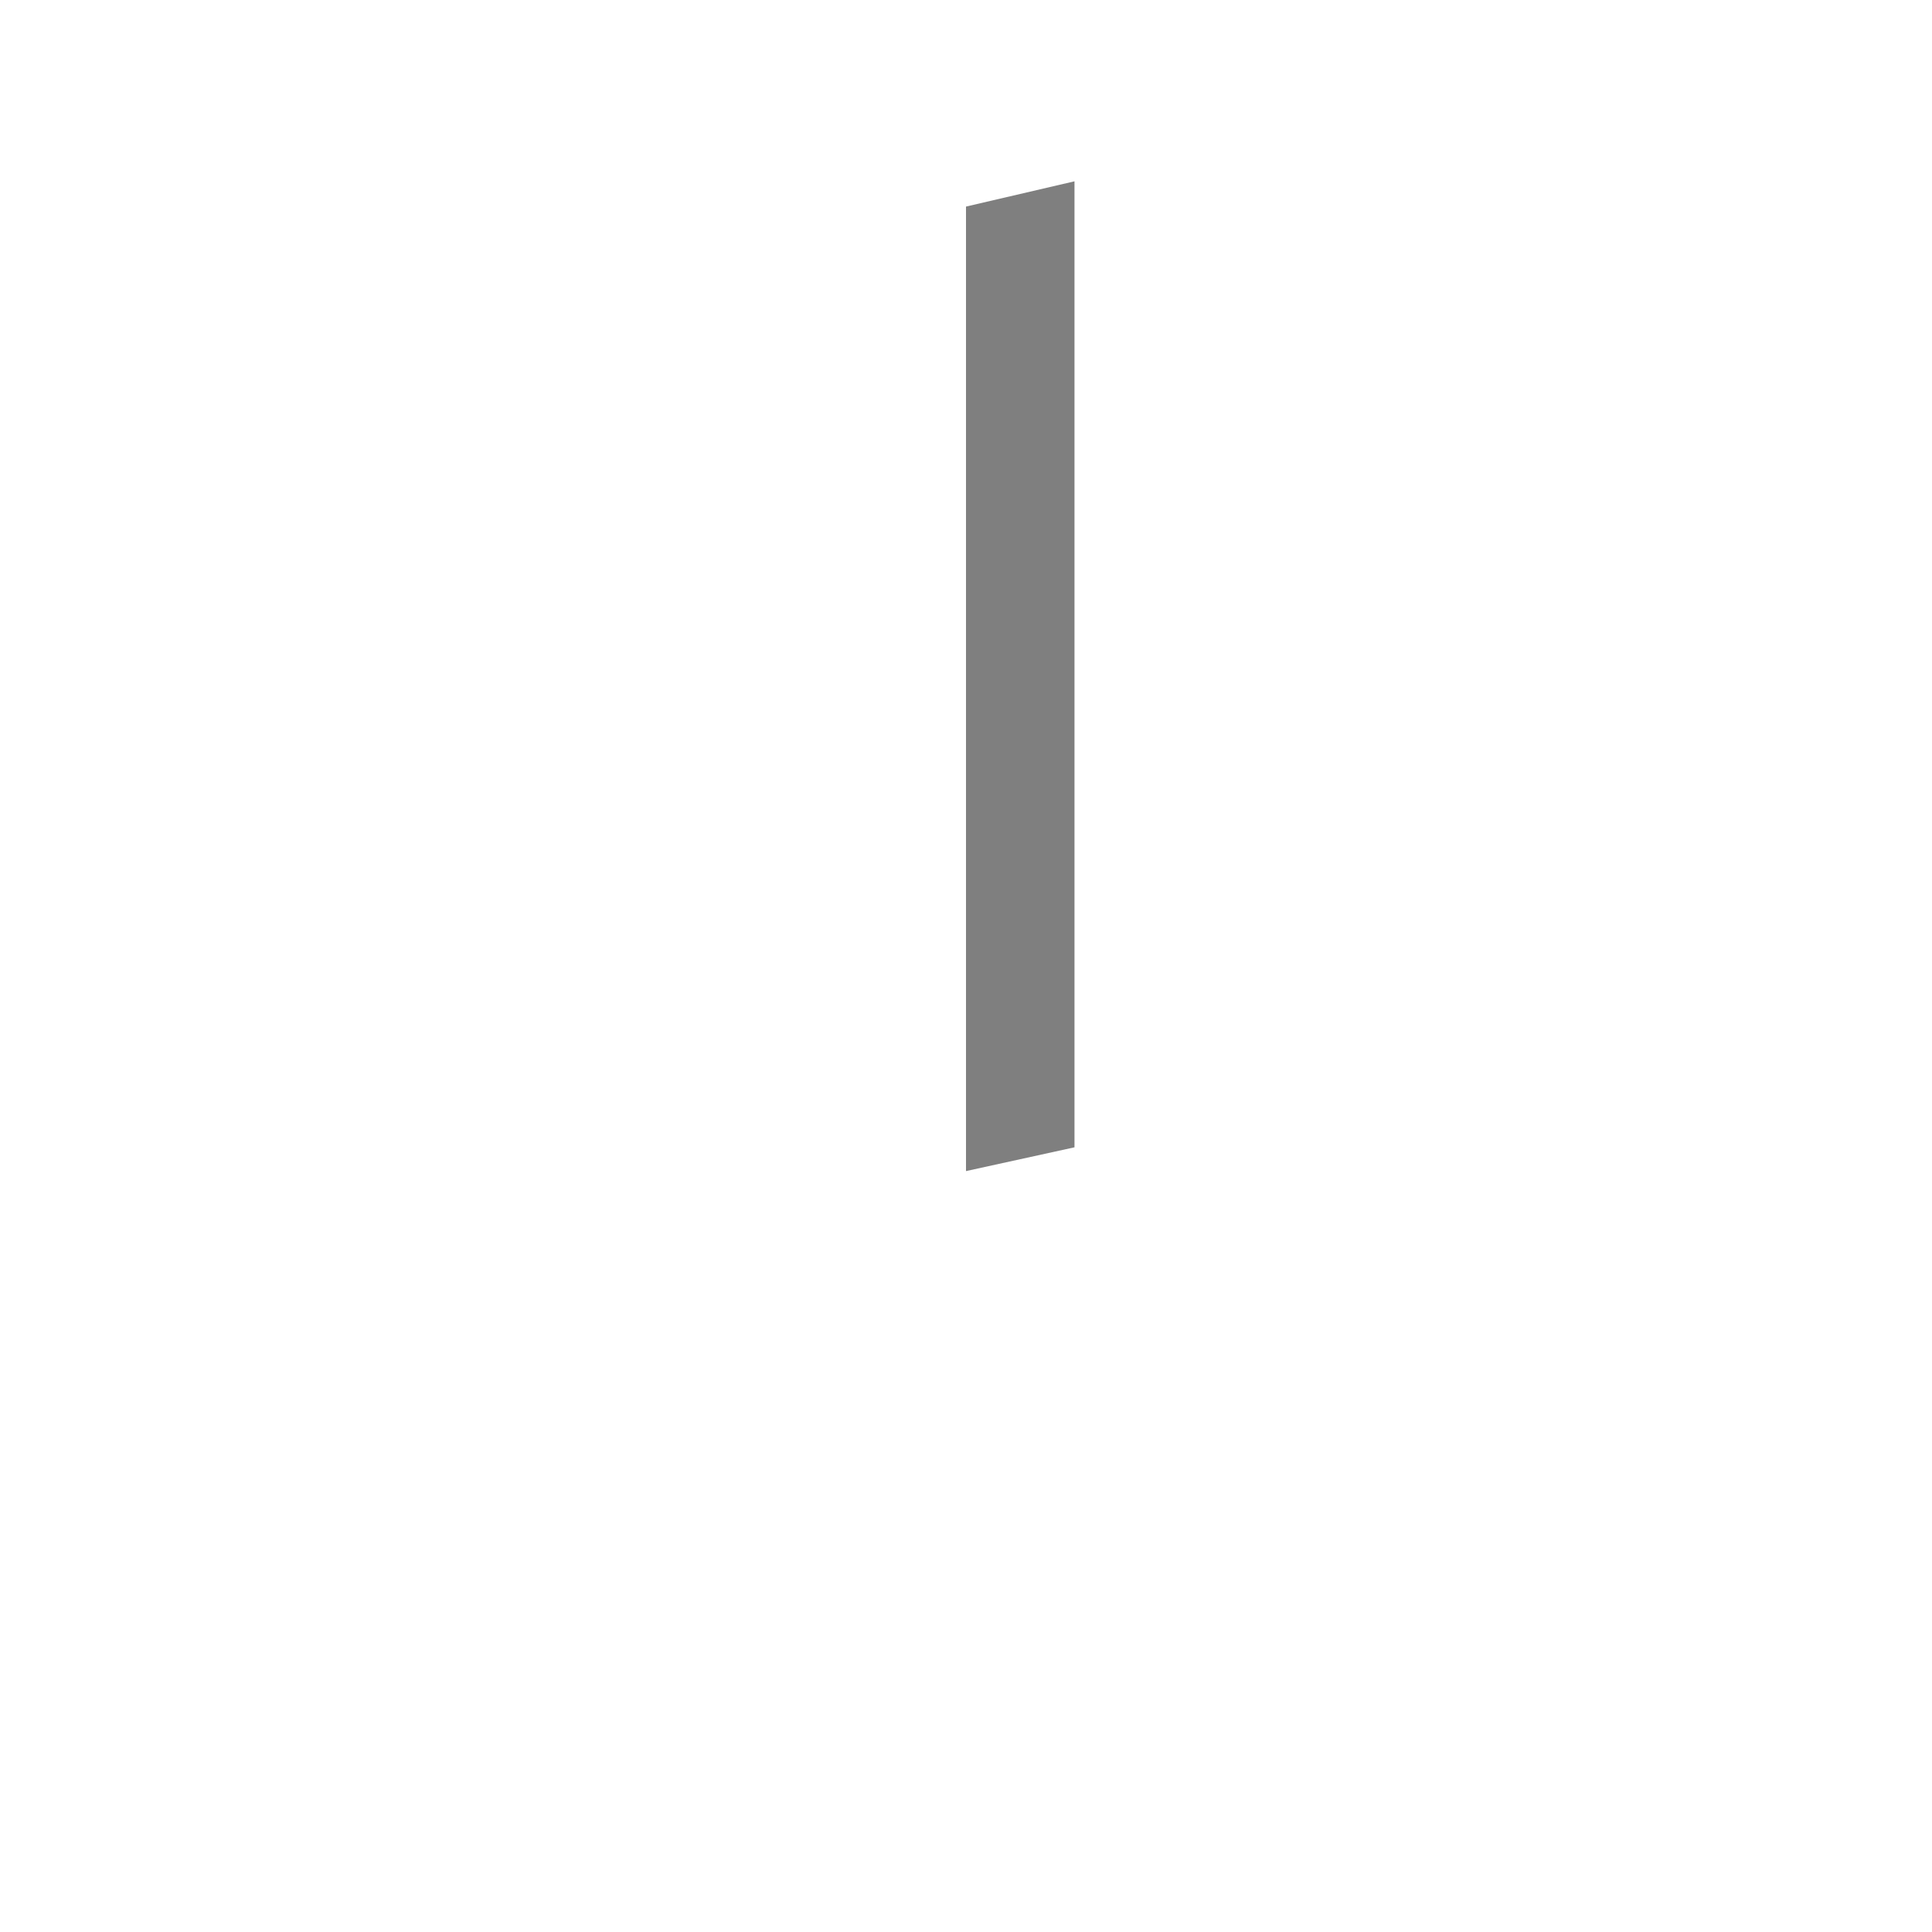
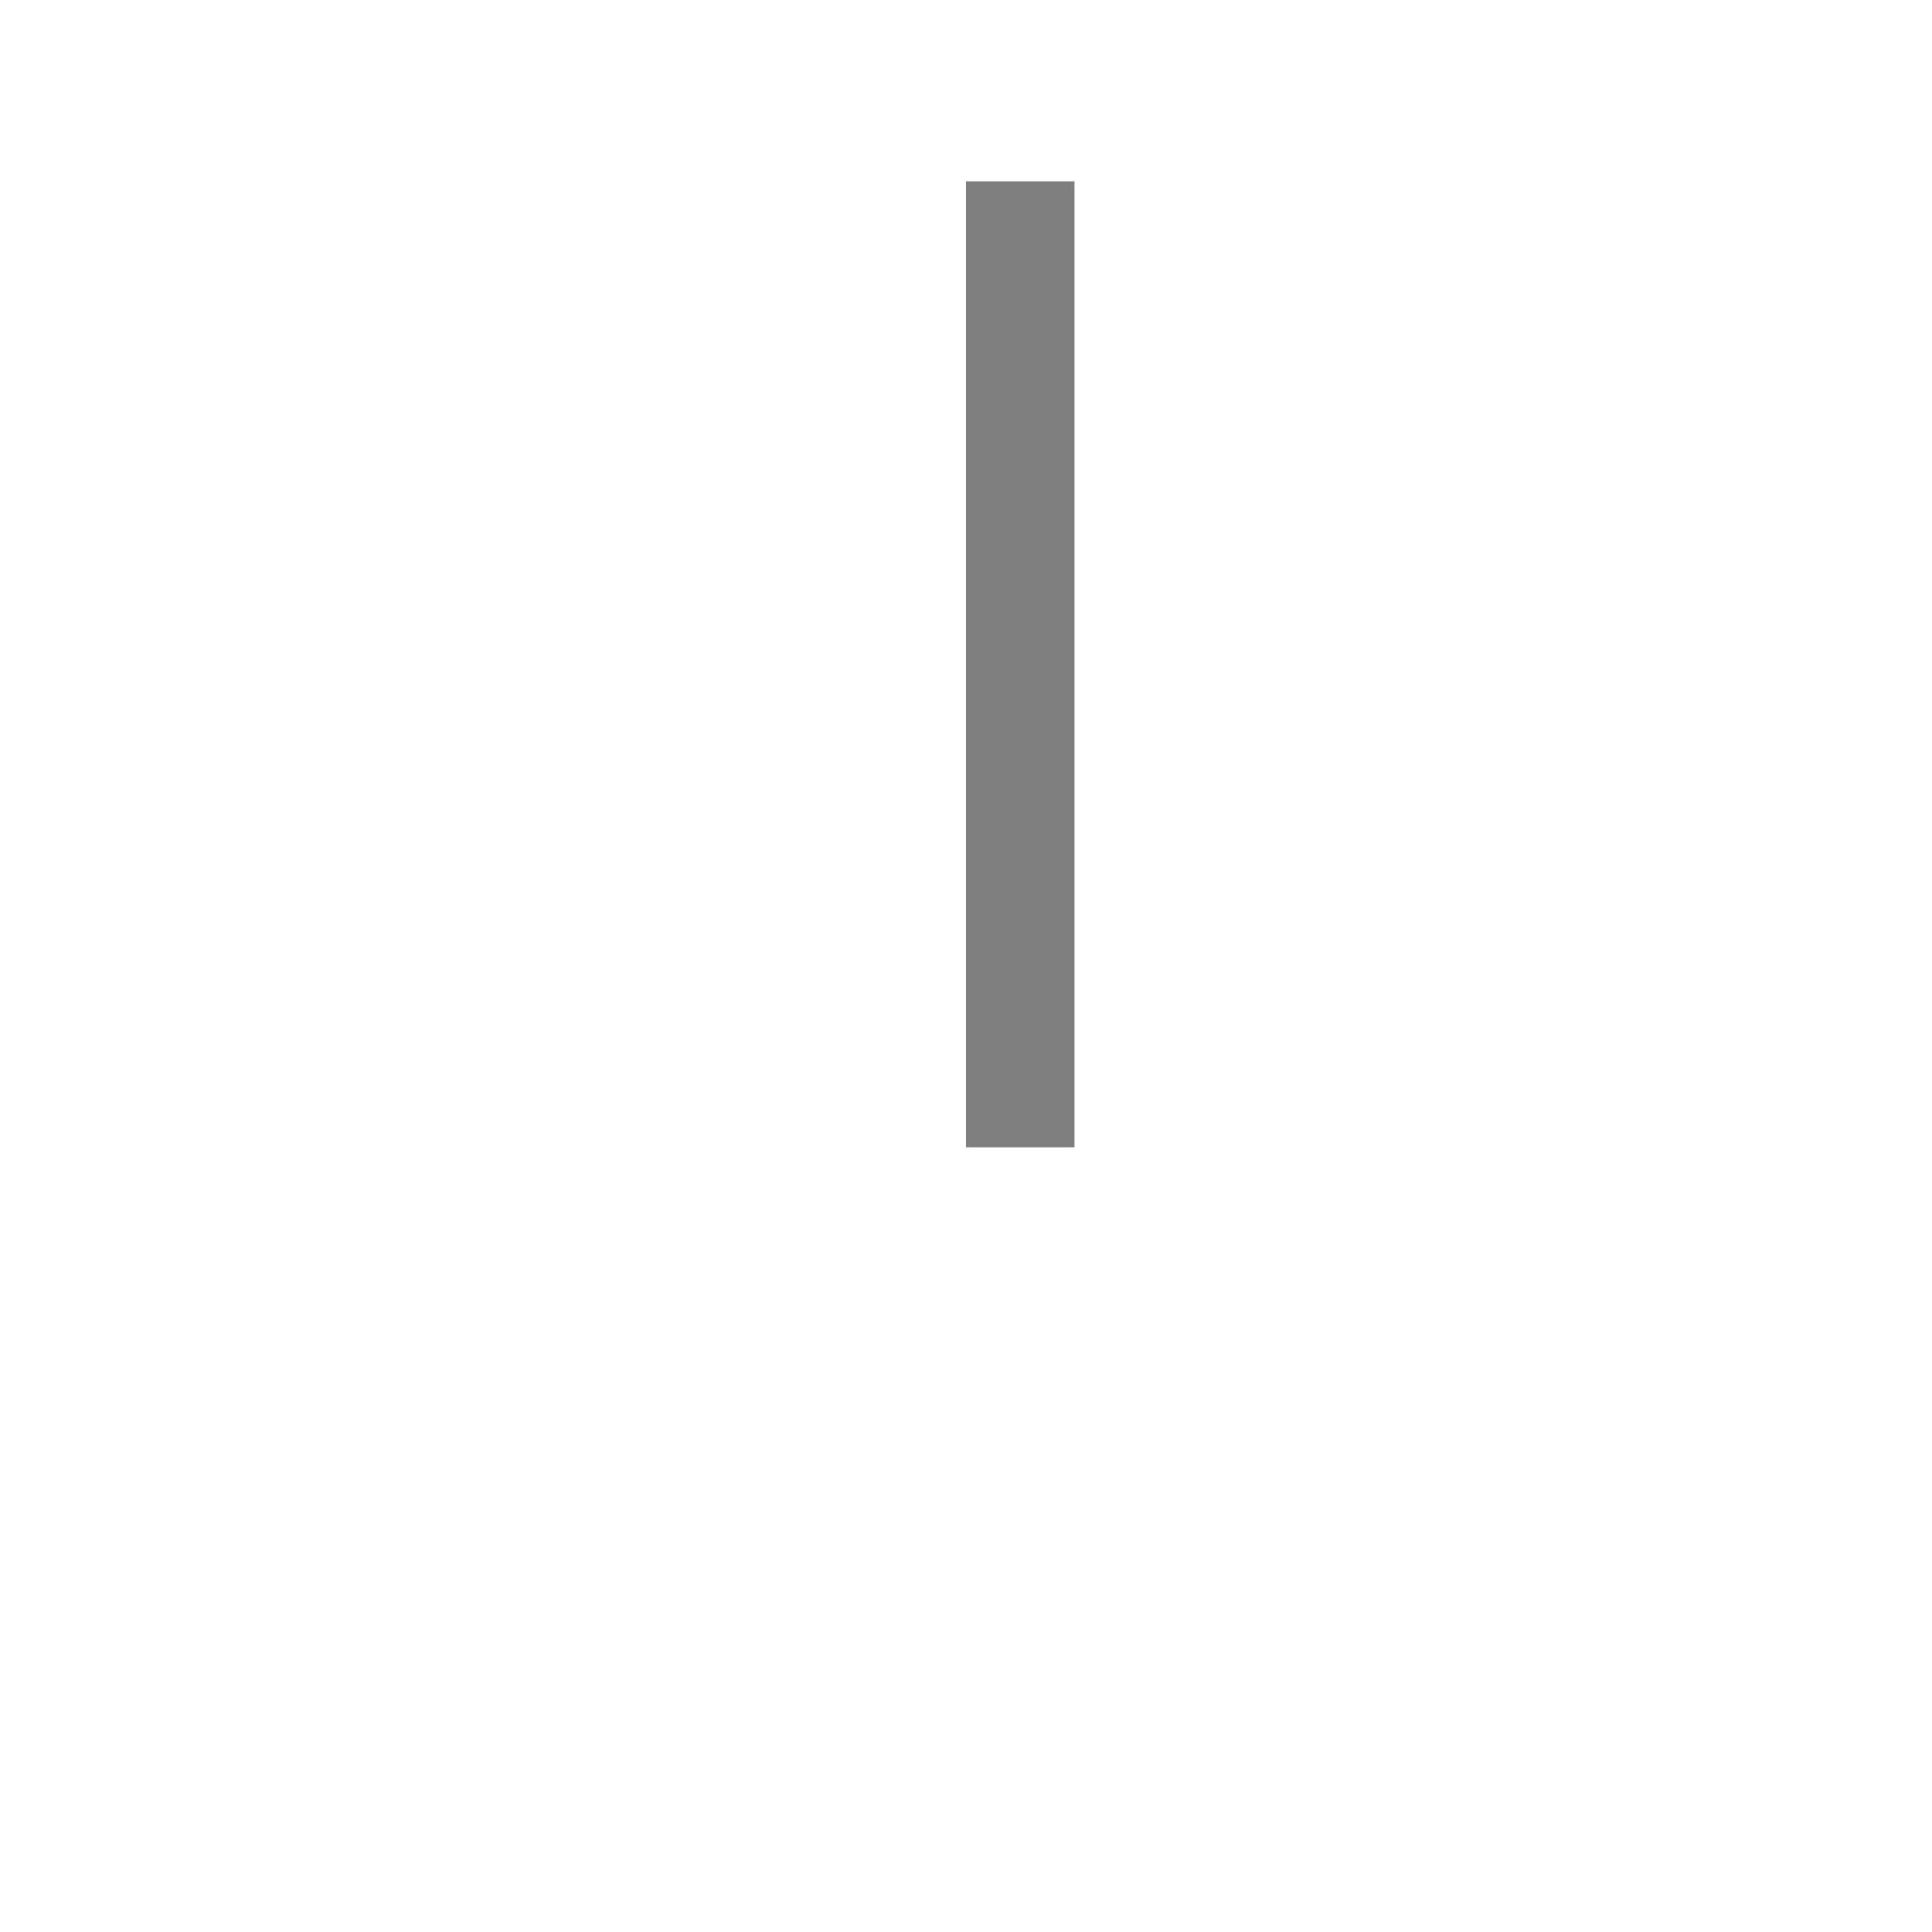
<svg xmlns="http://www.w3.org/2000/svg" xml:space="preserve" width="1300px" height="1300px" version="1.0" style="shape-rendering:geometricPrecision; text-rendering:geometricPrecision; image-rendering:optimizeQuality; fill-rule:evenodd; clip-rule:evenodd" viewBox="0 0 1300 1056">
  <defs>
    <style type="text/css">
   
    .fil0 {fill:black;fill-opacity:0.502}
   
  </style>
  </defs>
  <g id="_100:master">
-     <path class="fil0" d="M723 650l-73 16 0 -649 73 -17 0 650z" />
+     <path class="fil0" d="M723 650l-73 0 0 -650 73 0 0 650z" />
  </g>
</svg>
